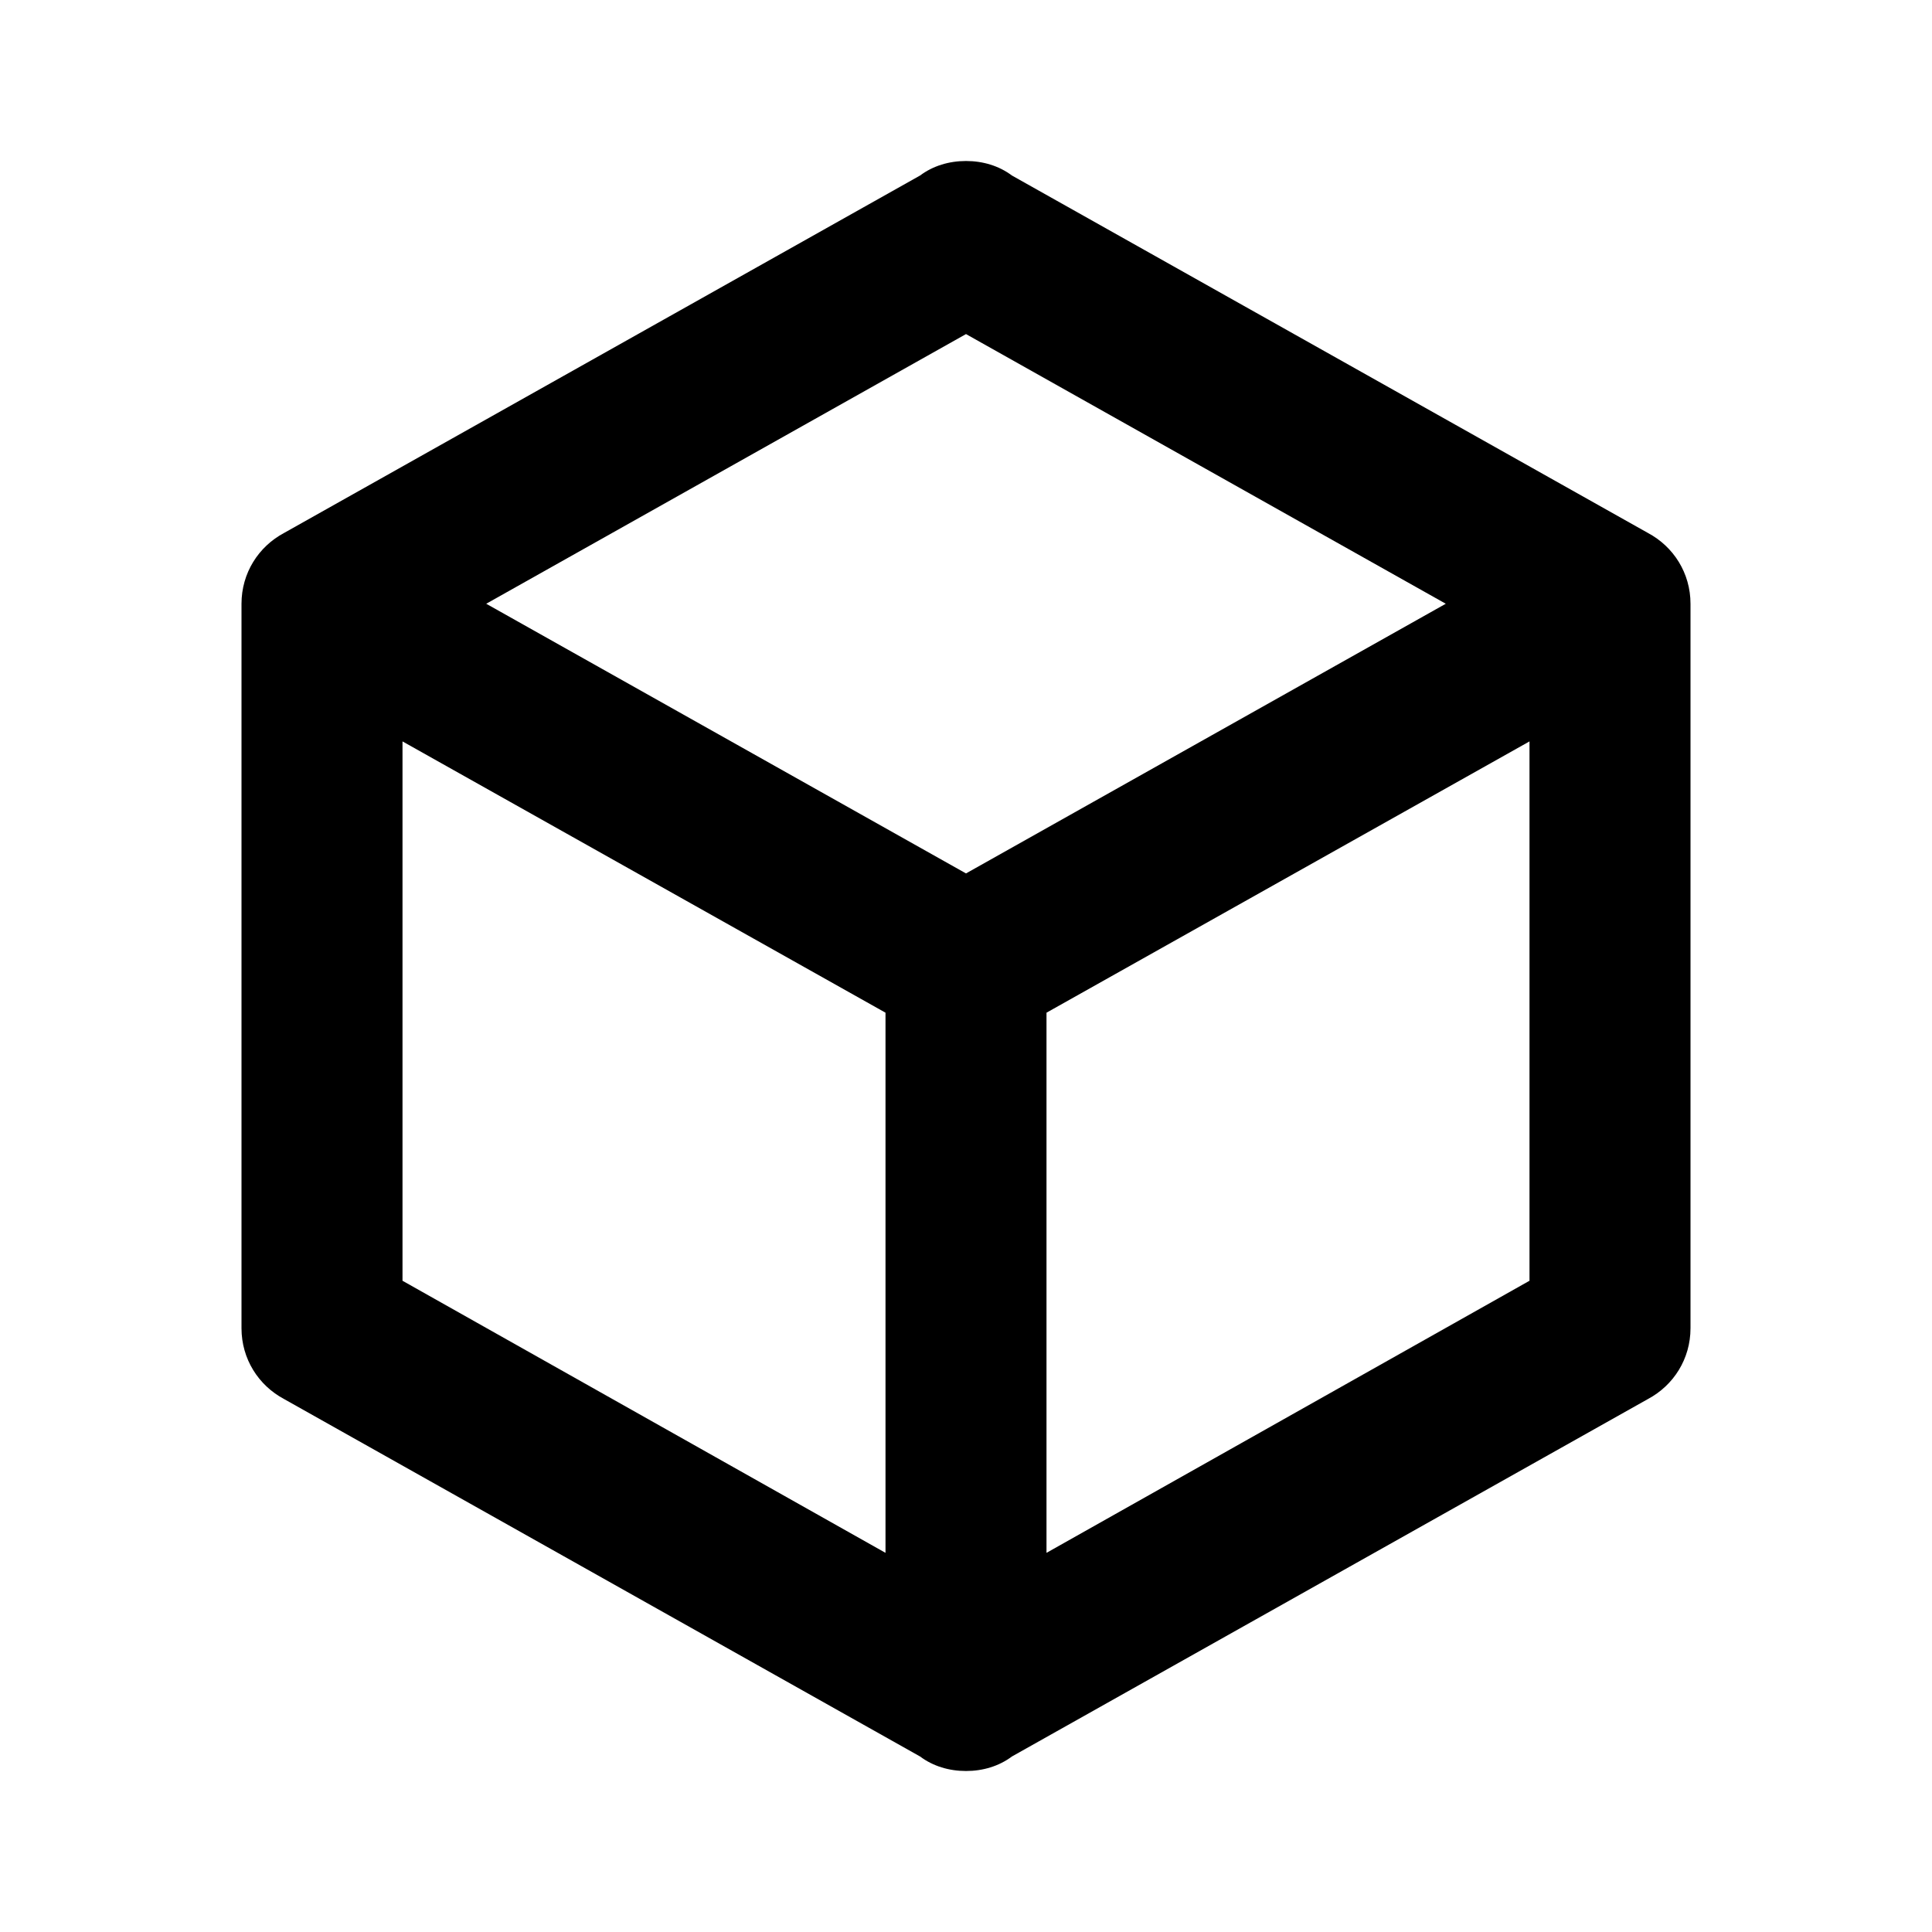
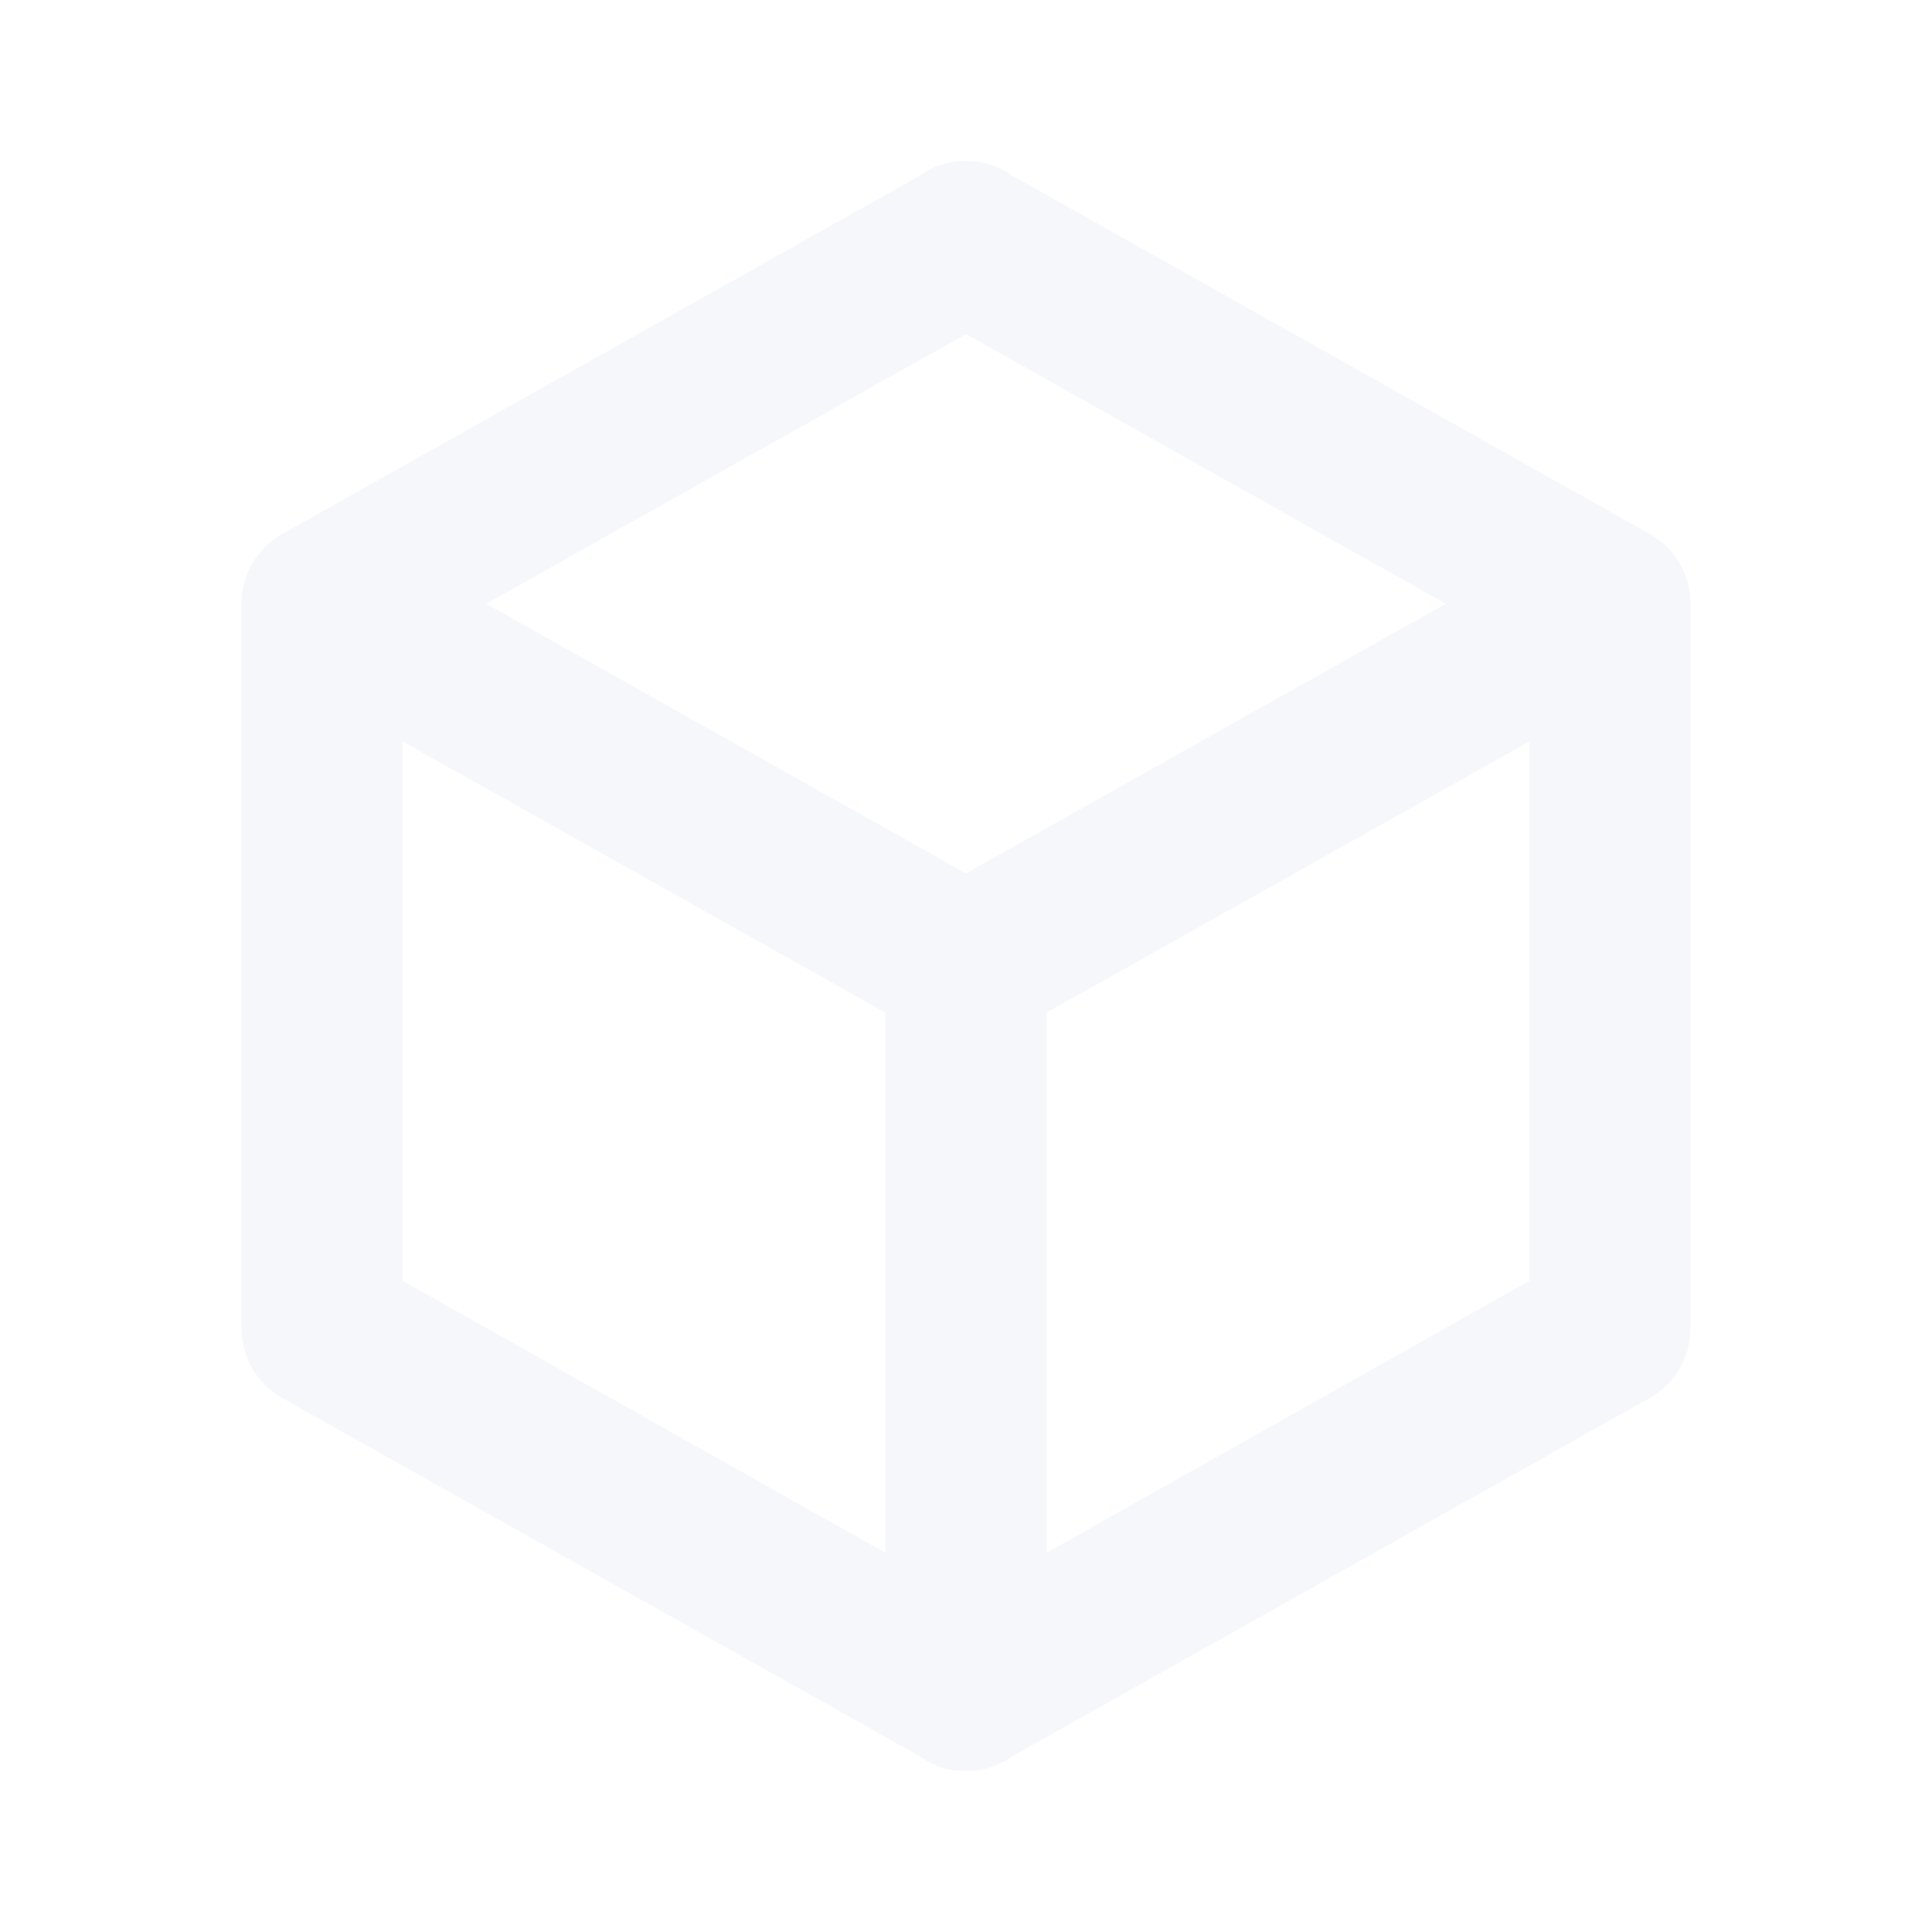
- <svg xmlns="http://www.w3.org/2000/svg" version="1.1" width="24" height="24" viewBox="0 0 24 24">
-   <path d="M21,16.5C21,16.88 20.79,17.21 20.47,17.38L12.57,21.82C12.41,21.94 12.21,22 12,22C11.79,22 11.59,21.94 11.43,21.82L3.53,17.38C3.21,17.21 3,16.88 3,16.5V7.5C3,7.12 3.21,6.79 3.53,6.62L11.43,2.18C11.59,2.06 11.79,2 12,2C12.21,2 12.41,2.06 12.57,2.18L20.47,6.62C20.79,6.79 21,7.12 21,7.5V16.5M12,4.15L6.04,7.5L12,10.85L17.96,7.5L12,4.15M5,15.91L11,19.29V12.58L5,9.21V15.91M19,15.91V9.21L13,12.58V19.29L19,15.91Z" />
+ <svg xmlns="http://www.w3.org/2000/svg" version="1.1" width="24" height="24" viewBox="0 0 24 24" id="svg2523">
+   <defs id="defs2527" />
+   <path d="M21,16.5C21,16.88 20.79,17.21 20.47,17.38L12.57,21.82C12.41,21.94 12.21,22 12,22C11.79,22 11.59,21.94 11.43,21.82L3.53,17.38C3.21,17.21 3,16.88 3,16.5V7.5C3,7.12 3.21,6.79 3.53,6.62L11.43,2.18C11.59,2.06 11.79,2 12,2C12.21,2 12.41,2.06 12.57,2.18L20.47,6.62C20.79,6.79 21,7.12 21,7.5V16.5M12,4.15L6.04,7.5L12,10.85L17.96,7.5L12,4.15M5,15.91L11,19.29V12.58L5,9.21V15.91M19,15.91V9.21L13,12.58V19.29L19,15.91Z" id="path2521" style="fill:#f5f7fa;fill-opacity:1" />
</svg>
